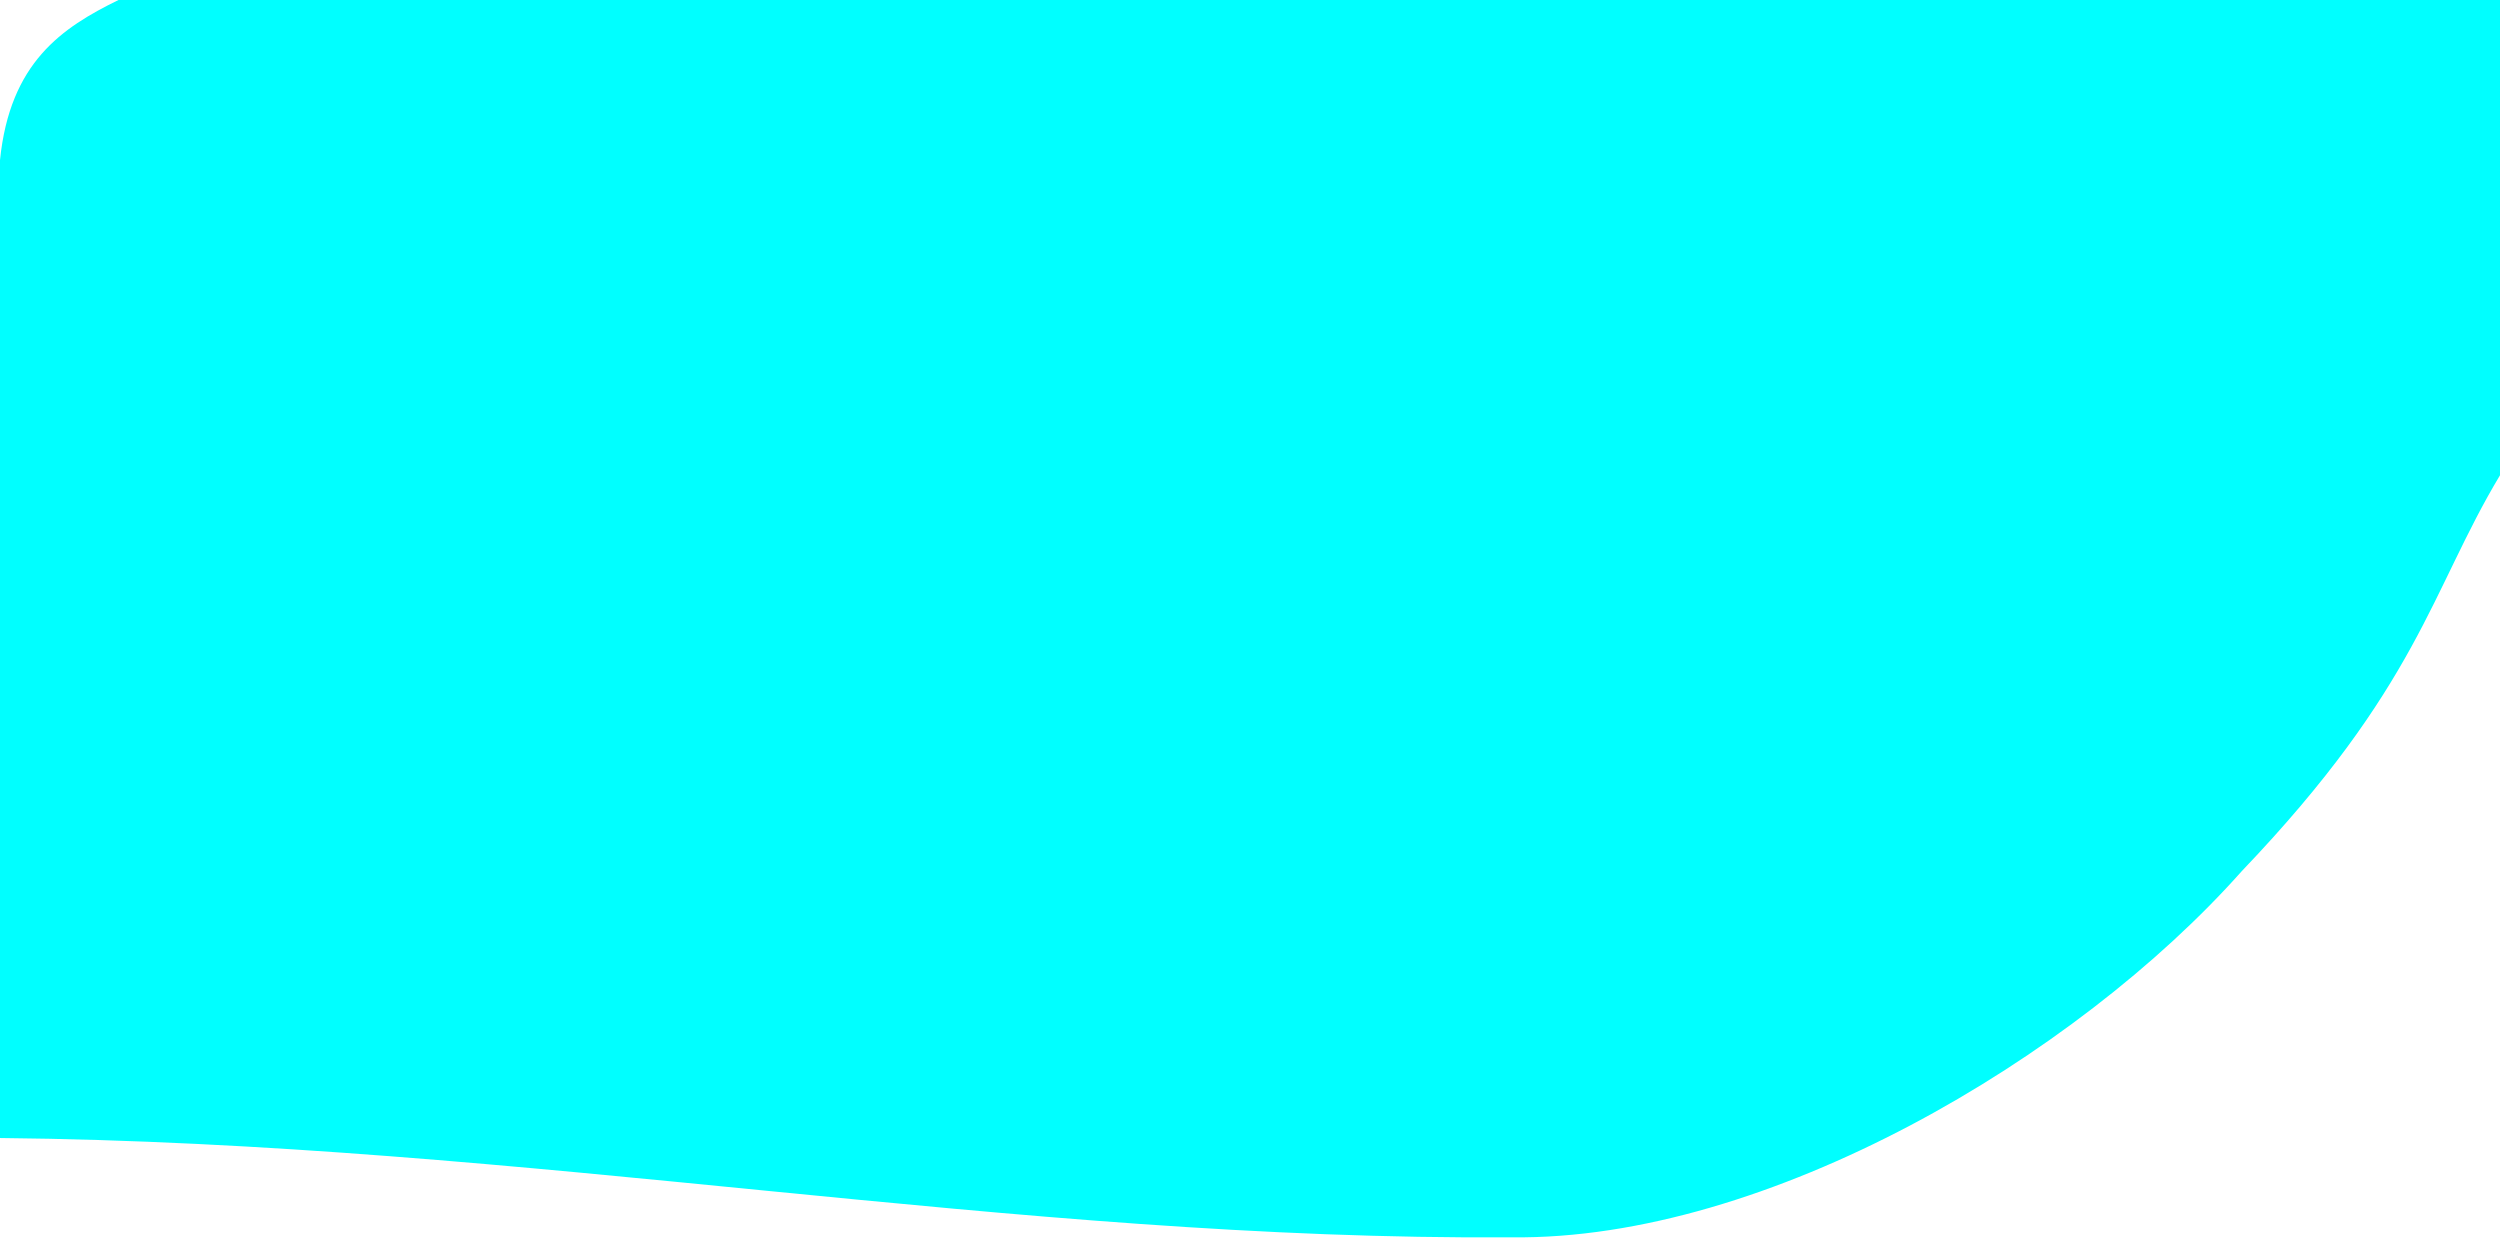
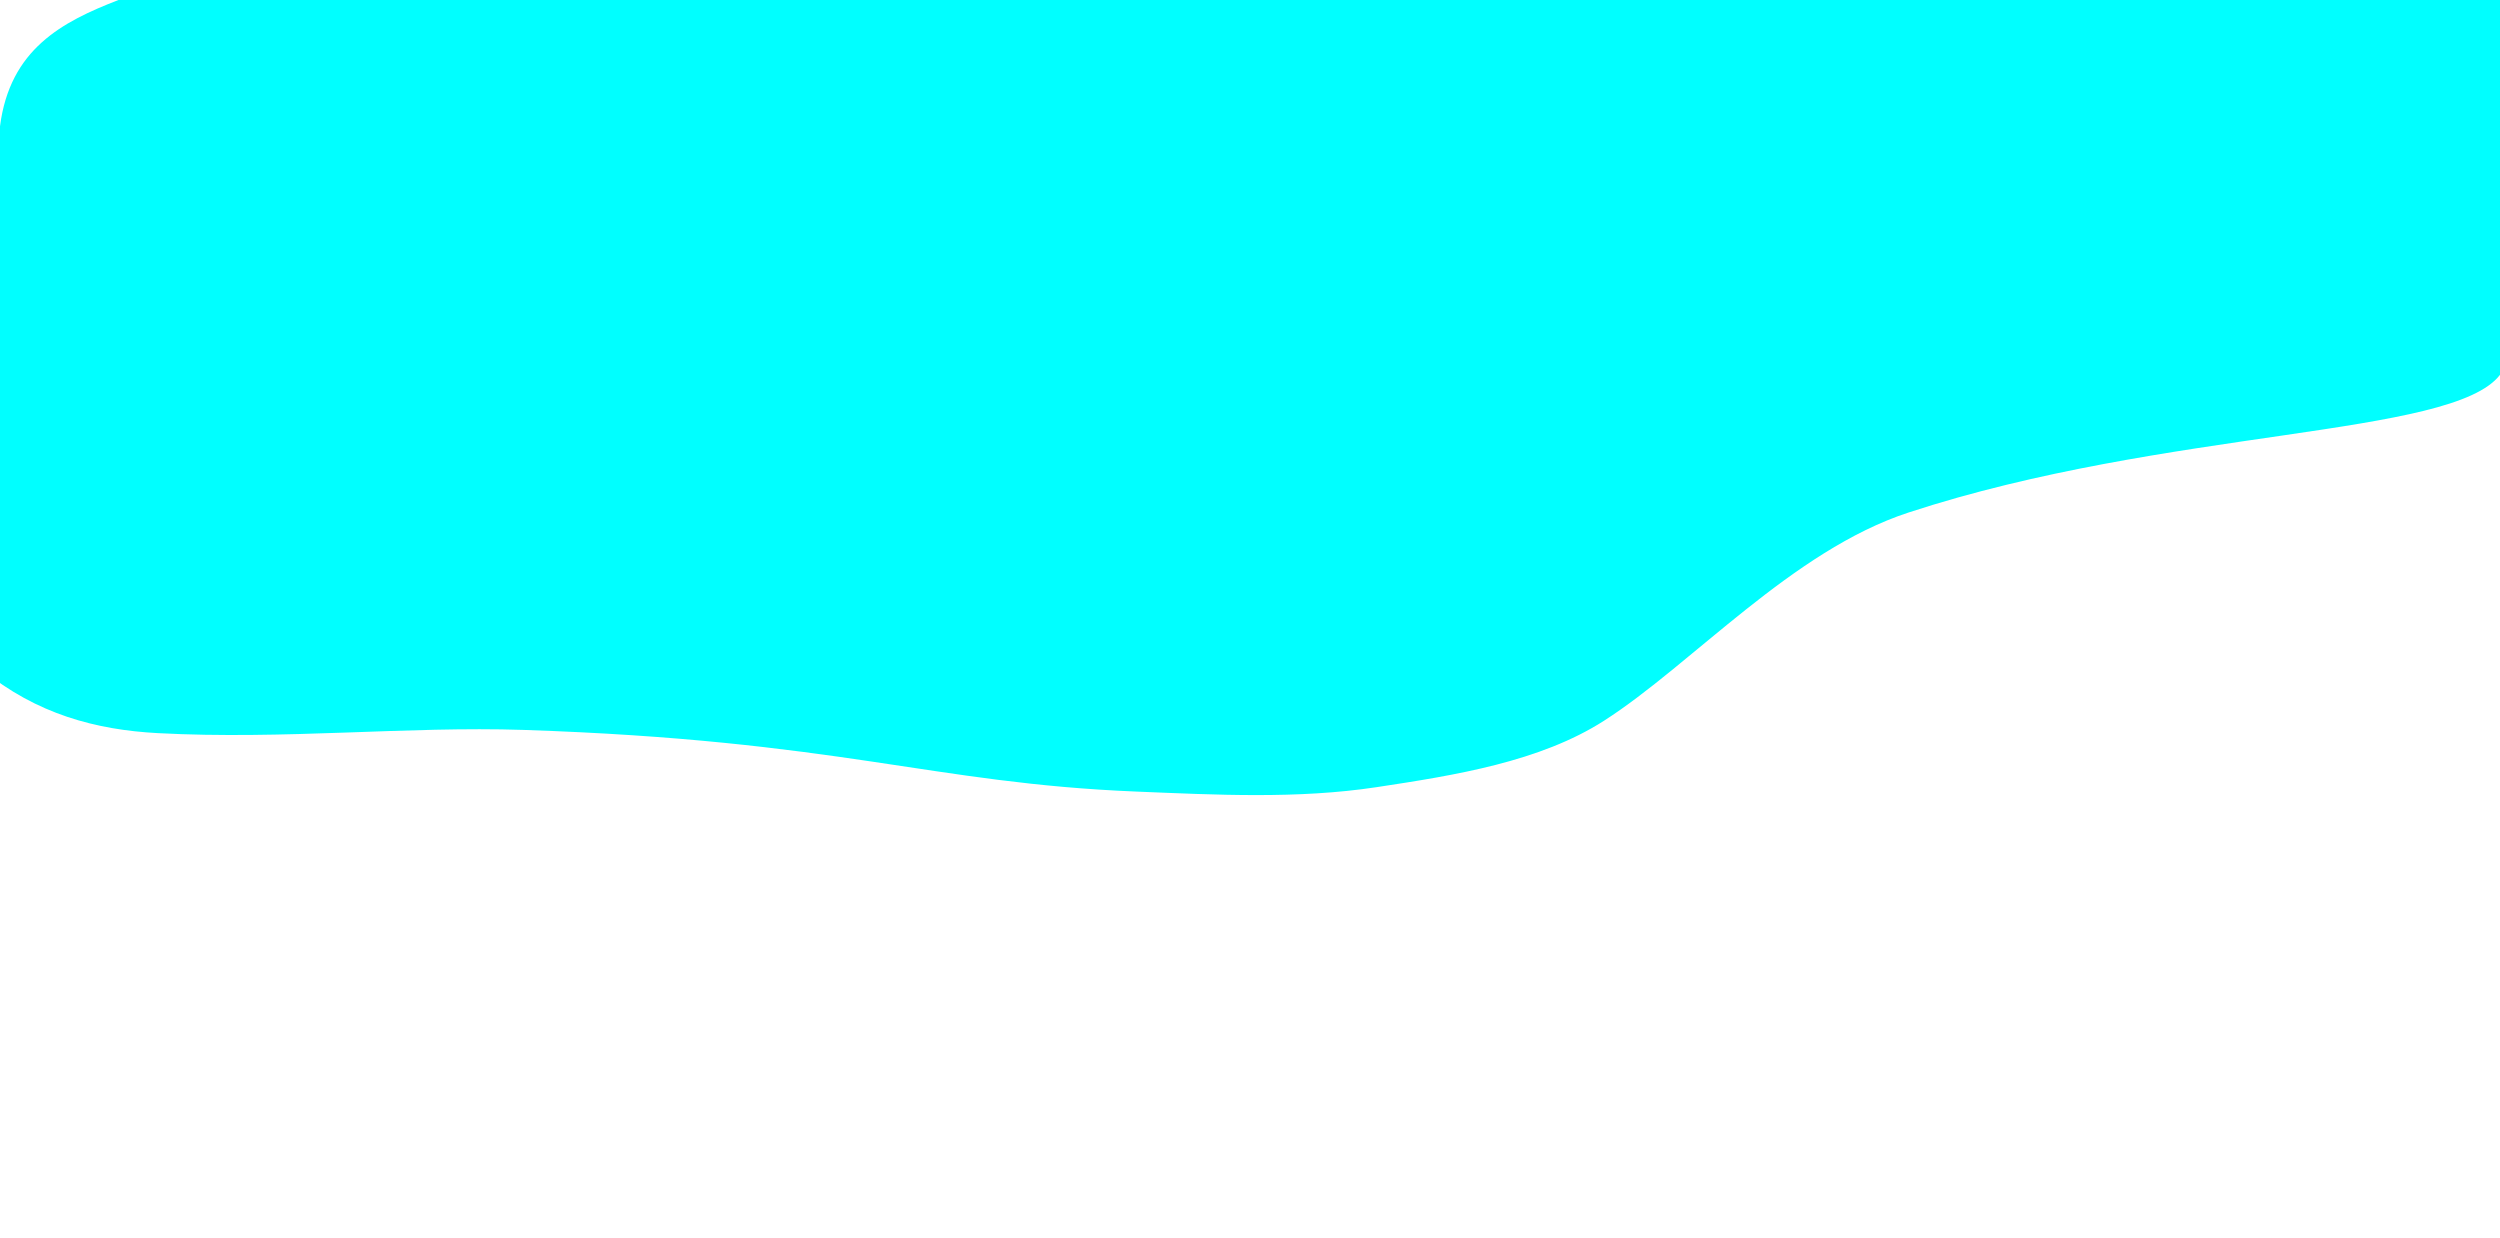
<svg xmlns="http://www.w3.org/2000/svg" width="1920" height="950.331" viewBox="0 0 1920 950.331" version="1.1" id="svg9">
  <defs id="defs6">
    <style id="style4">
      .cls-1 {
        fill: #0f0;
        fill-rule: evenodd;
        opacity: 1.7;
      }
    </style>
  </defs>
-   <path id="Rounded_Rectangle_514" data-name="Rounded Rectangle 514" class="cls-1" d="m 1920,0 v 365 c -53.098,88.443 -62.603,161.972 -198.253,303.967 C 1593.977,812.75 1356.89,952.56 1161.01,950.27 777.521,952.777 407.8,878.058 0,874 V 123 C 7.617,47.925 47.535,21.302 91,0 Z" style="fill:#00ffff" />
+   <path id="Rounded_Rectangle_514" data-name="Rounded Rectangle 514" class="cls-1" d="m 1920,0 v 287.848 c -36.612,48.092 -255.62,40.715 -454.238,105.767 -89.439,29.293 -166.257,116.572 -233.828,159.885 -49.122,31.487 -114.152,41.883 -174.861,51.067 -60.546,9.159 -123.051,5.879 -184.489,3.36 C 714.76,601.458 645.242,568.652 401.886,560.574 313.02,557.624 217.982,568.204 121.213,563.05 73.798,560.525 28.091,548.463 -13.653,514.288 -136.059,414.078 0,97.001 0,97.001 7.617,37.795 47.535,16.8 91,0 Z" style="fill:#00ffff;stroke-width:1" />
</svg>
